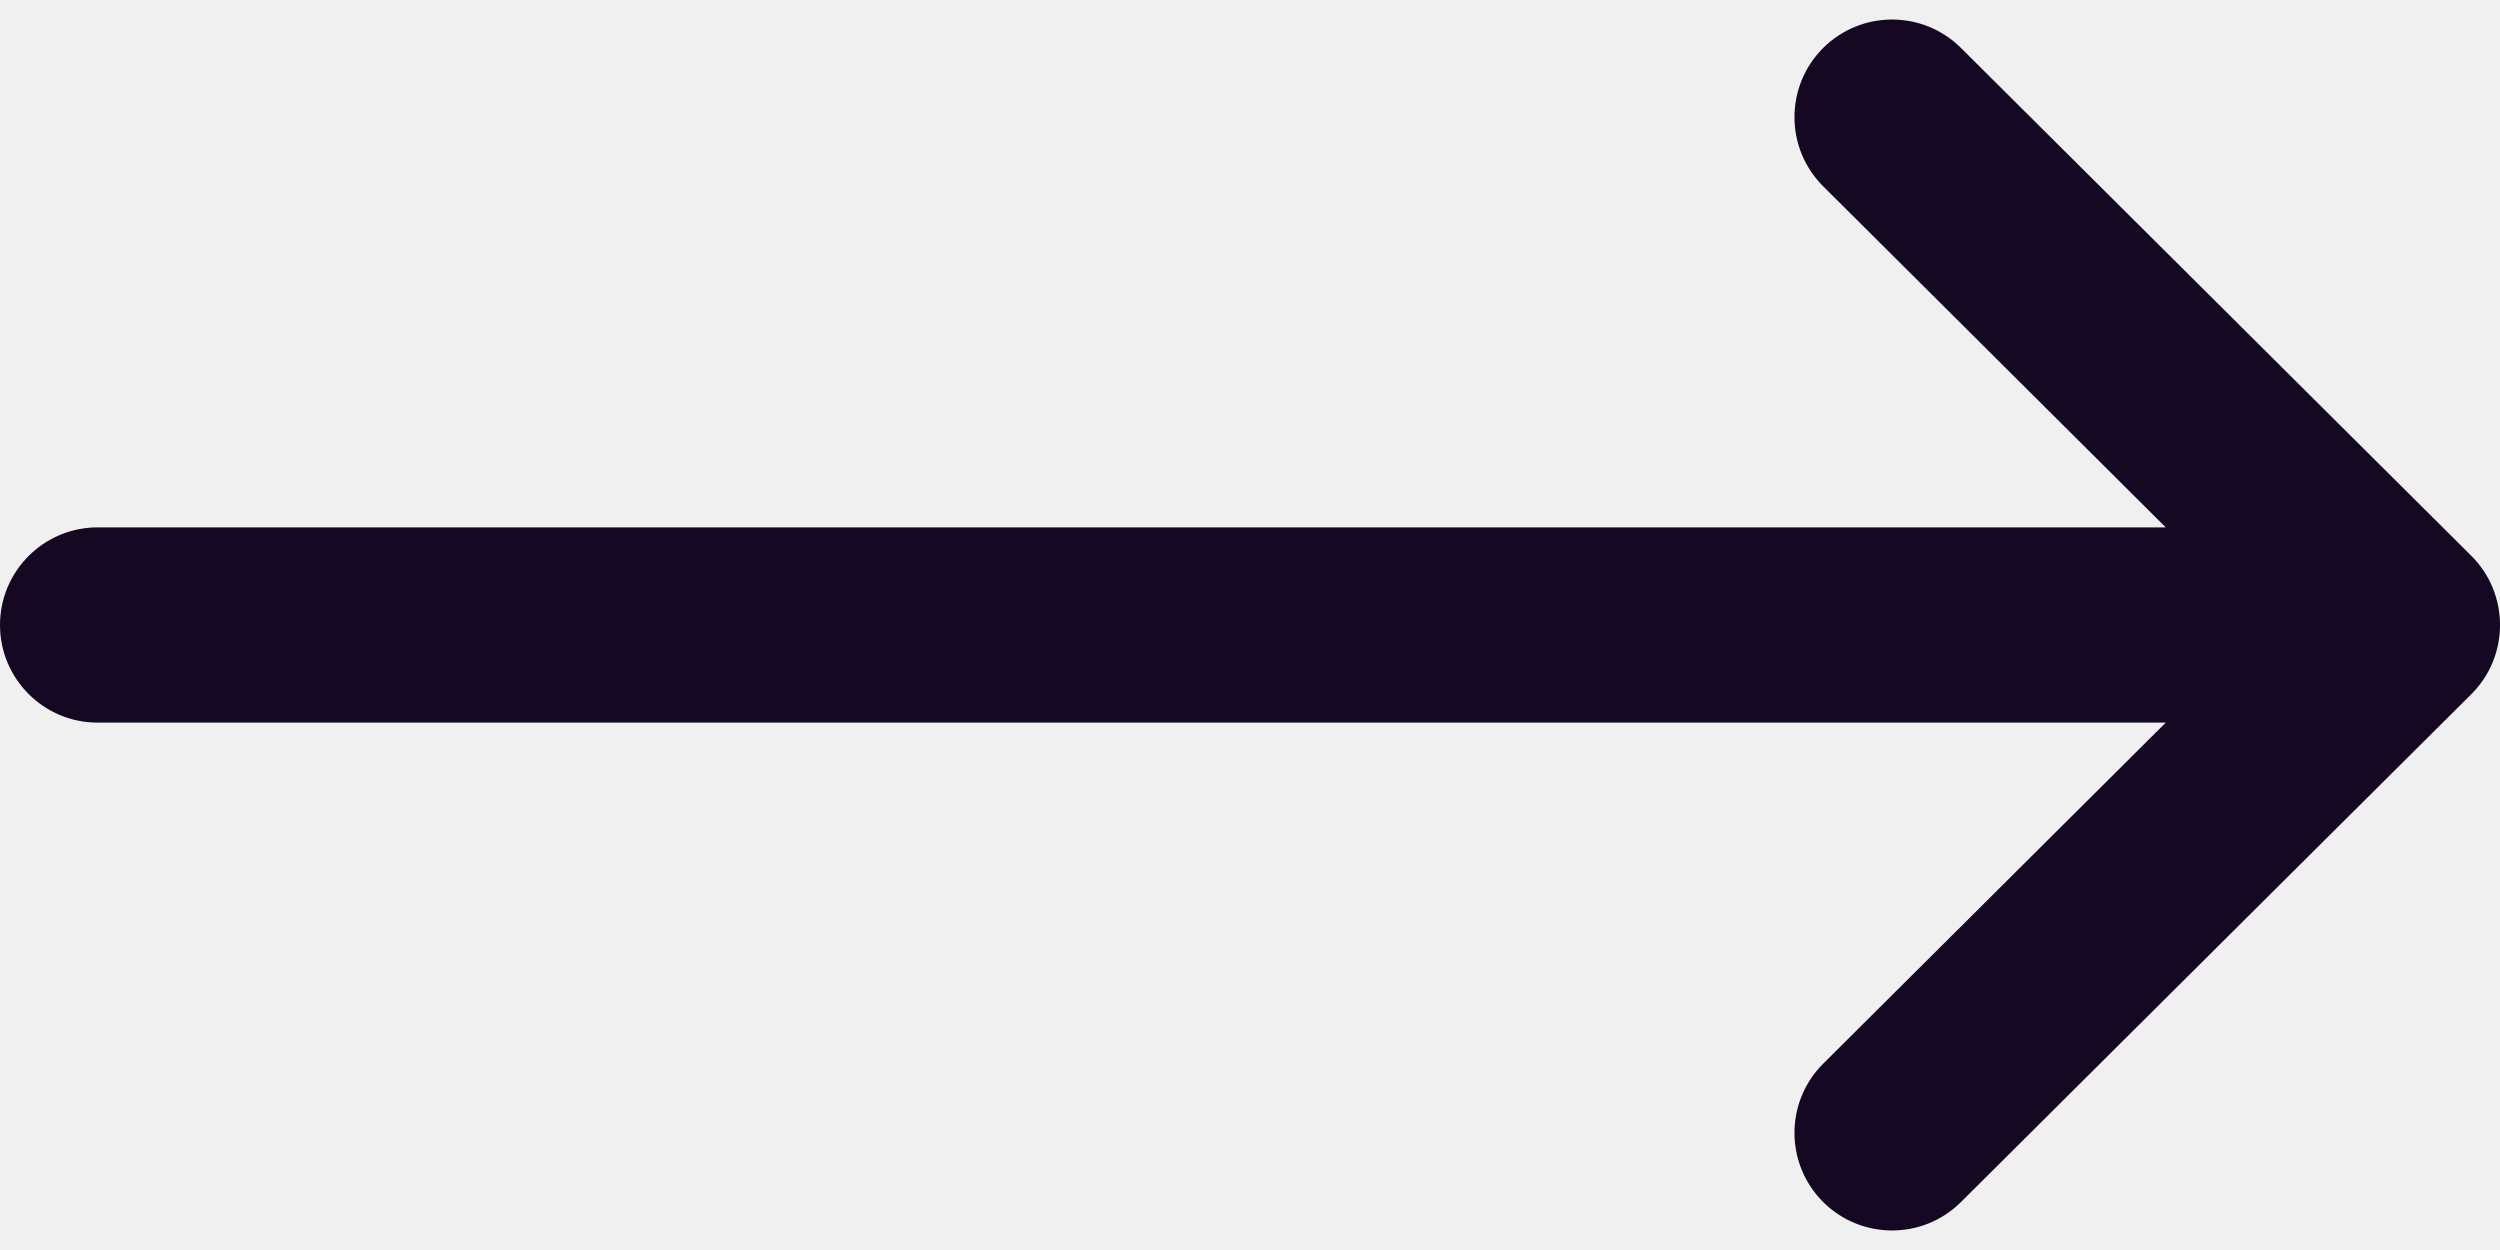
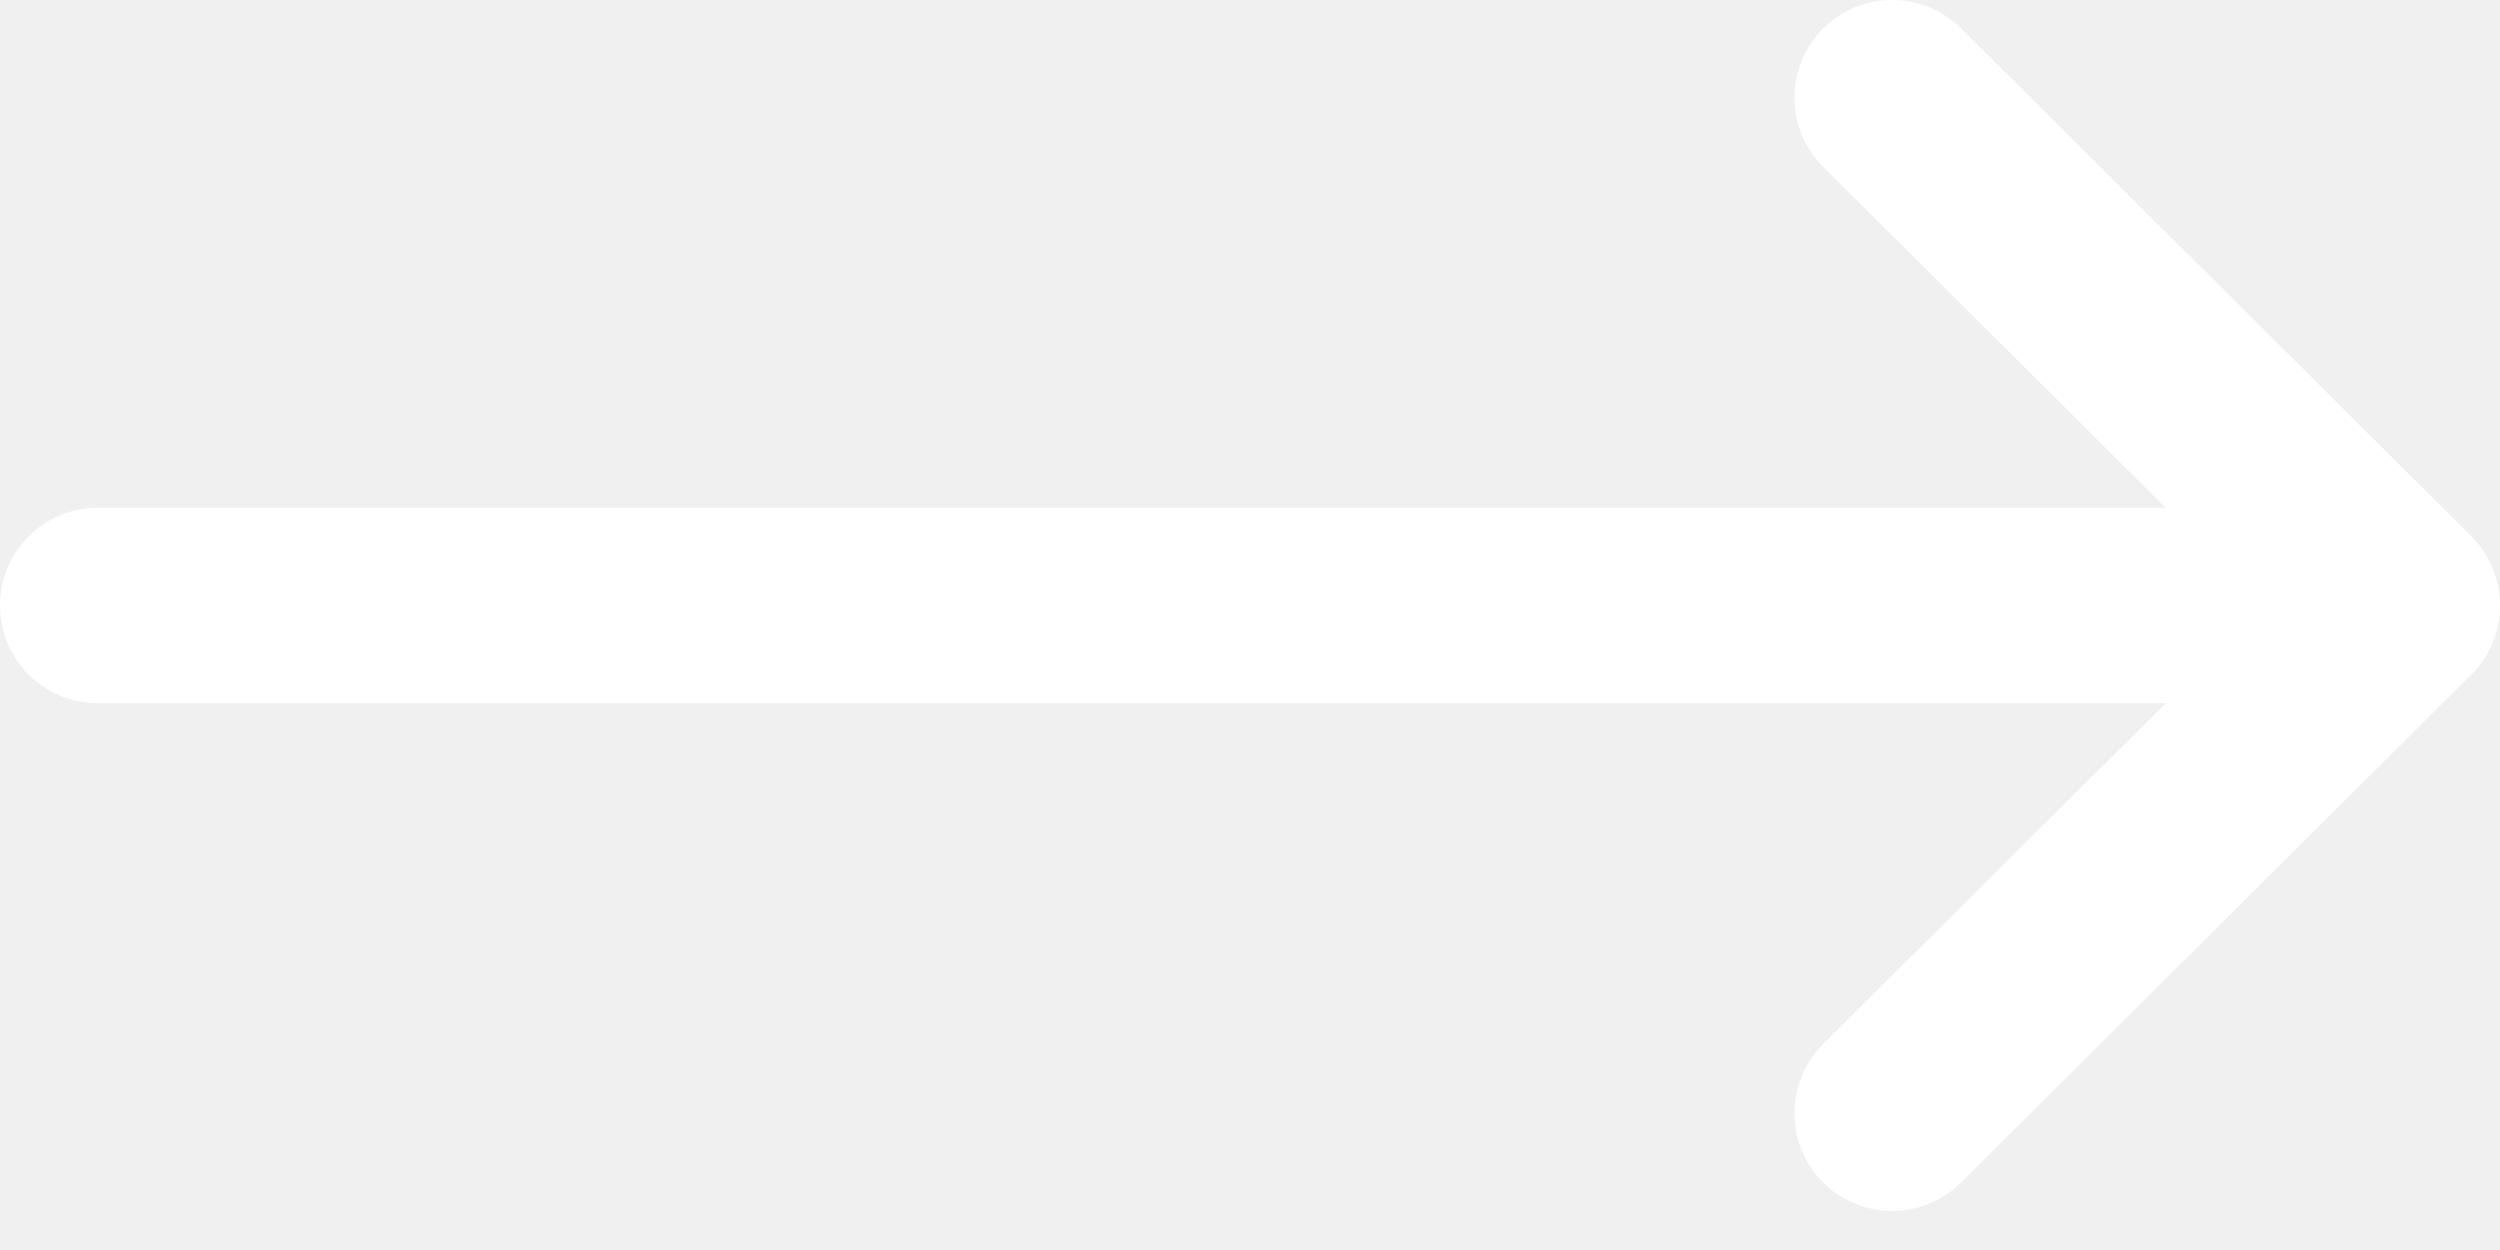
<svg xmlns="http://www.w3.org/2000/svg" width="20" height="10" viewBox="0 0 20 10" fill="none">
-   <path d="M19.771 4.447C19.771 4.447 19.77 4.446 19.77 4.446L15.688 0.384C15.382 0.079 14.887 0.081 14.583 0.386C14.279 0.692 14.28 1.187 14.586 1.491L17.326 4.219H0.781C0.35 4.219 0 4.569 0 5C0 5.431 0.35 5.781 0.781 5.781H17.326L14.586 8.509C14.28 8.813 14.279 9.308 14.583 9.614C14.887 9.919 15.382 9.921 15.688 9.616L19.77 5.554C19.77 5.554 19.771 5.553 19.771 5.553C20.077 5.248 20.076 4.751 19.771 4.447Z" fill="#150822" />
+   <path d="M19.771 4.291C19.771 4.291 19.77 4.29 19.77 4.29L15.688 0.227C15.382 -0.077 14.887 -0.076 14.583 0.23C14.279 0.536 14.28 1.031 14.586 1.335L17.326 4.062H0.781C0.35 4.062 0 4.412 0 4.844C0 5.275 0.35 5.625 0.781 5.625H17.326L14.586 8.352C14.28 8.657 14.279 9.152 14.583 9.457C14.887 9.763 15.382 9.764 15.688 9.46L19.77 5.397C19.77 5.397 19.771 5.397 19.771 5.397C20.077 5.091 20.076 4.595 19.771 4.291Z" fill="white" />
</svg>
